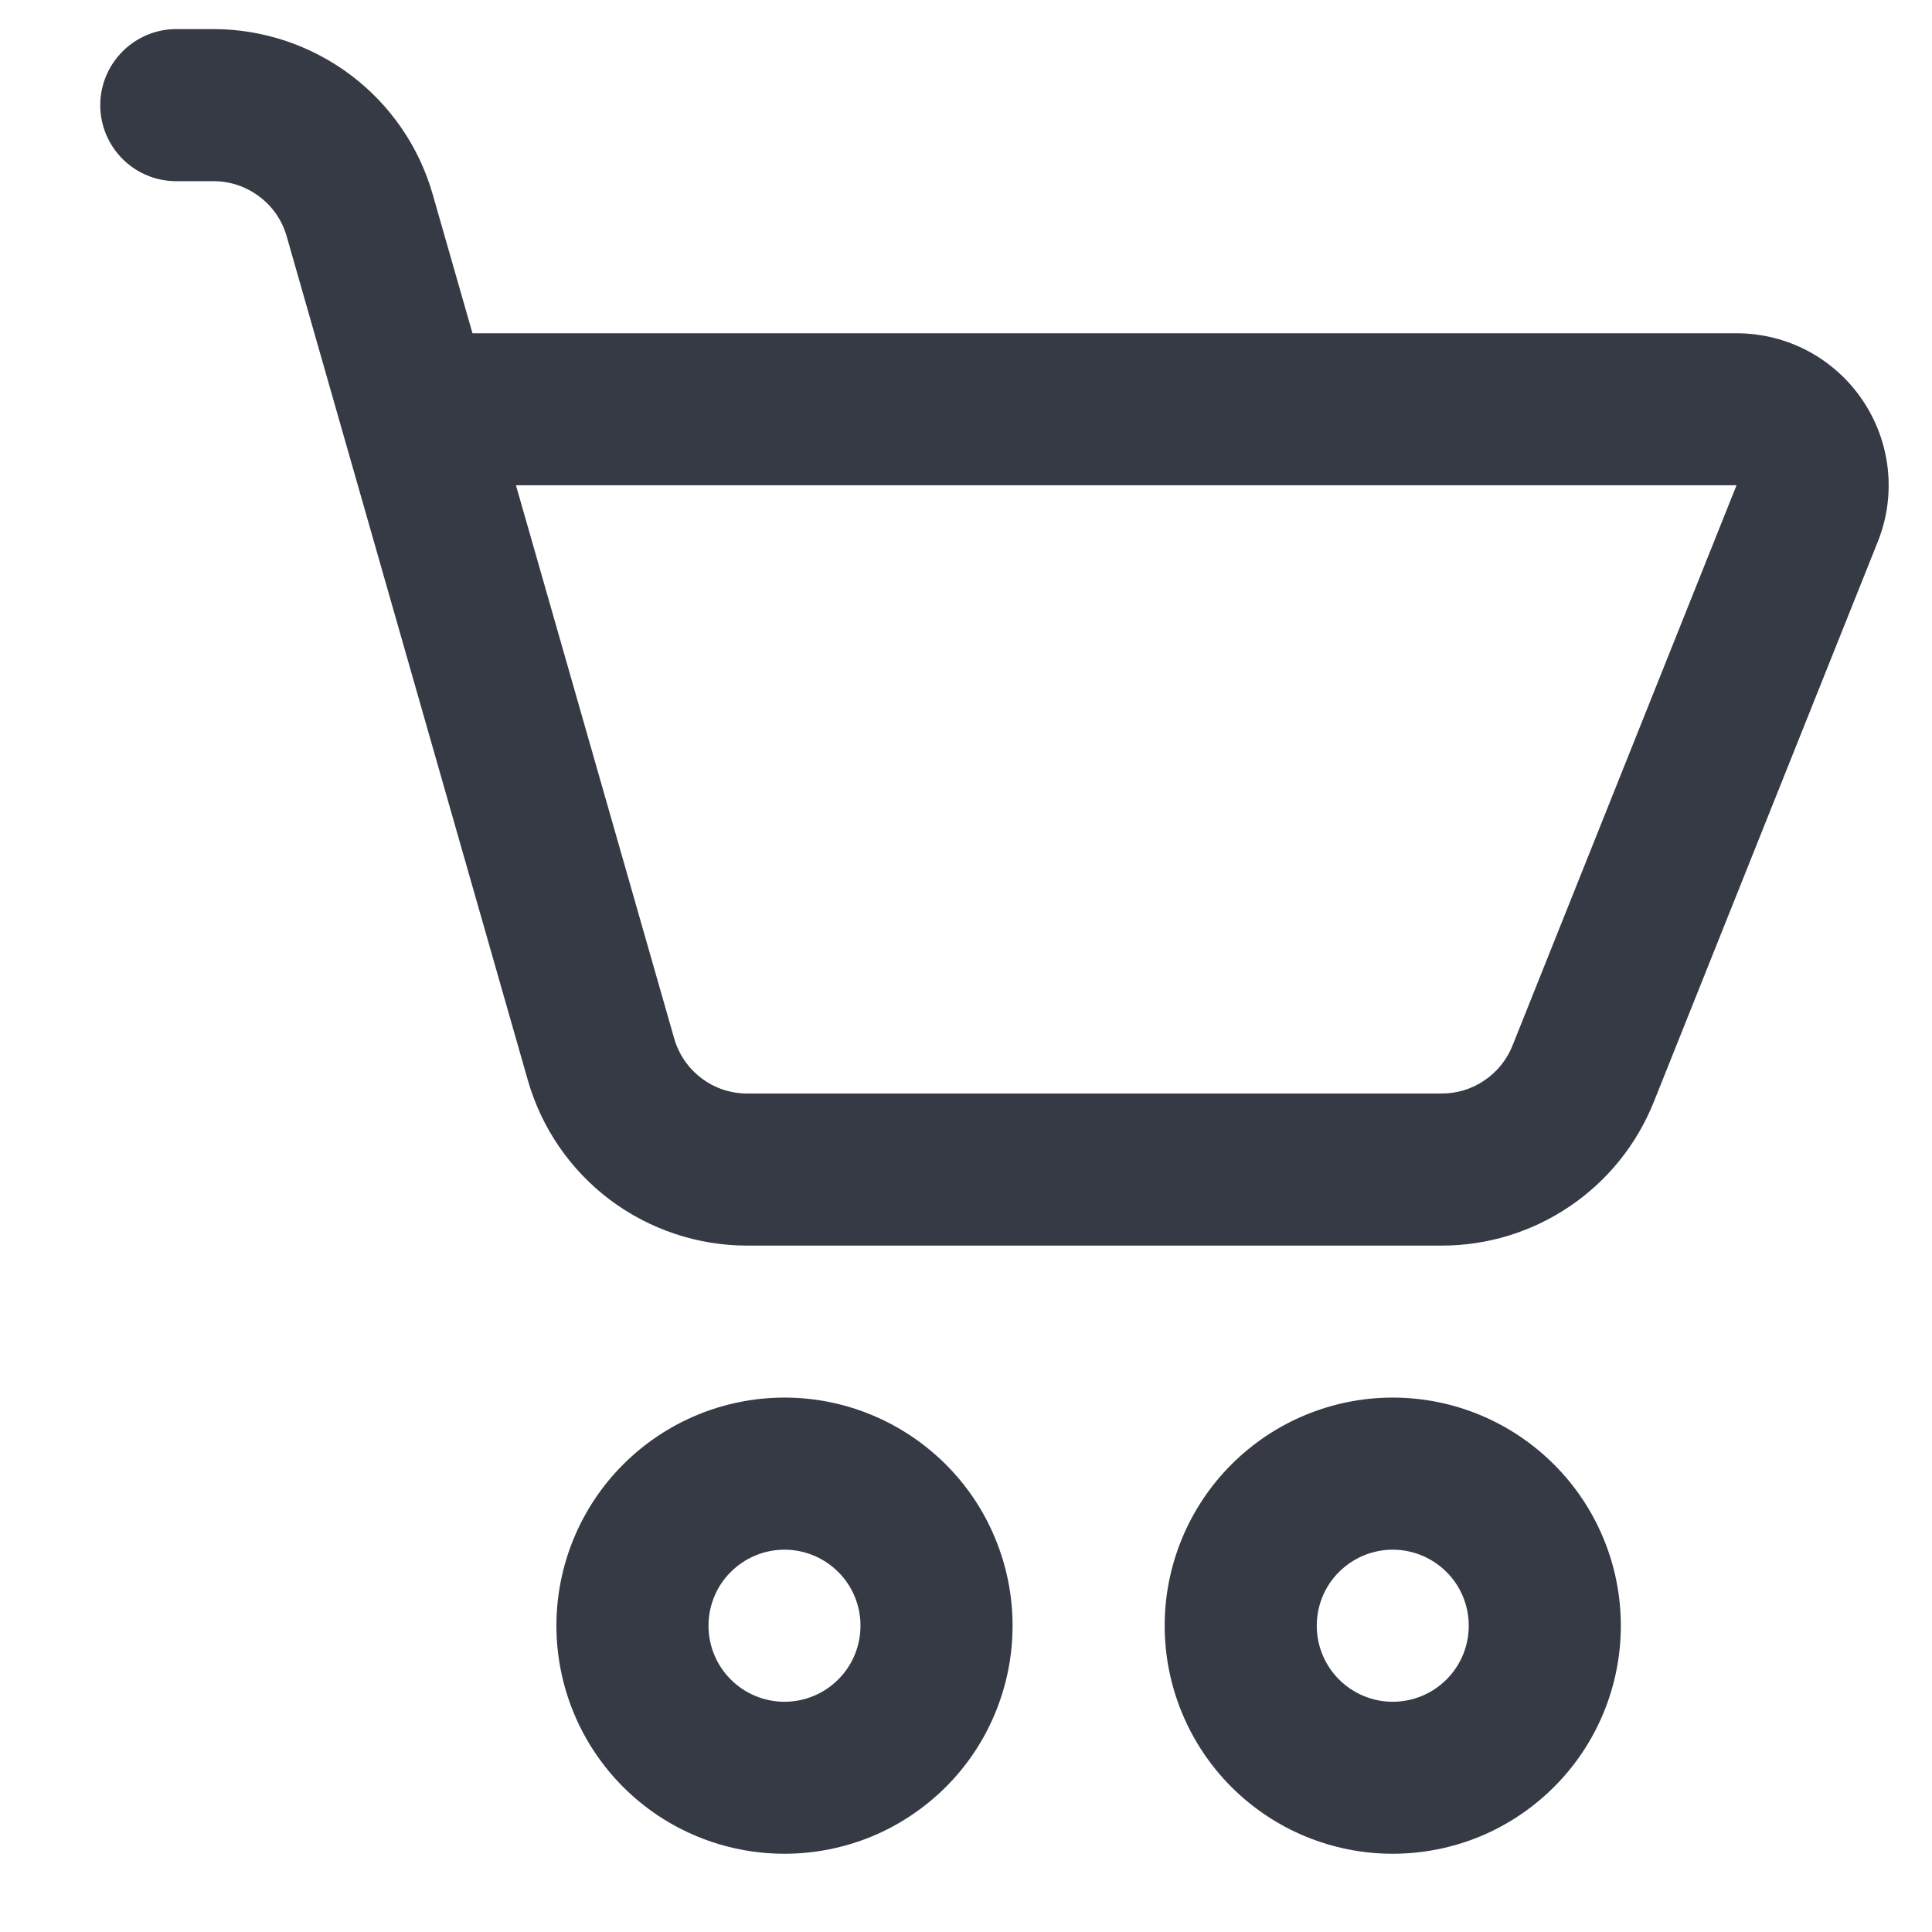
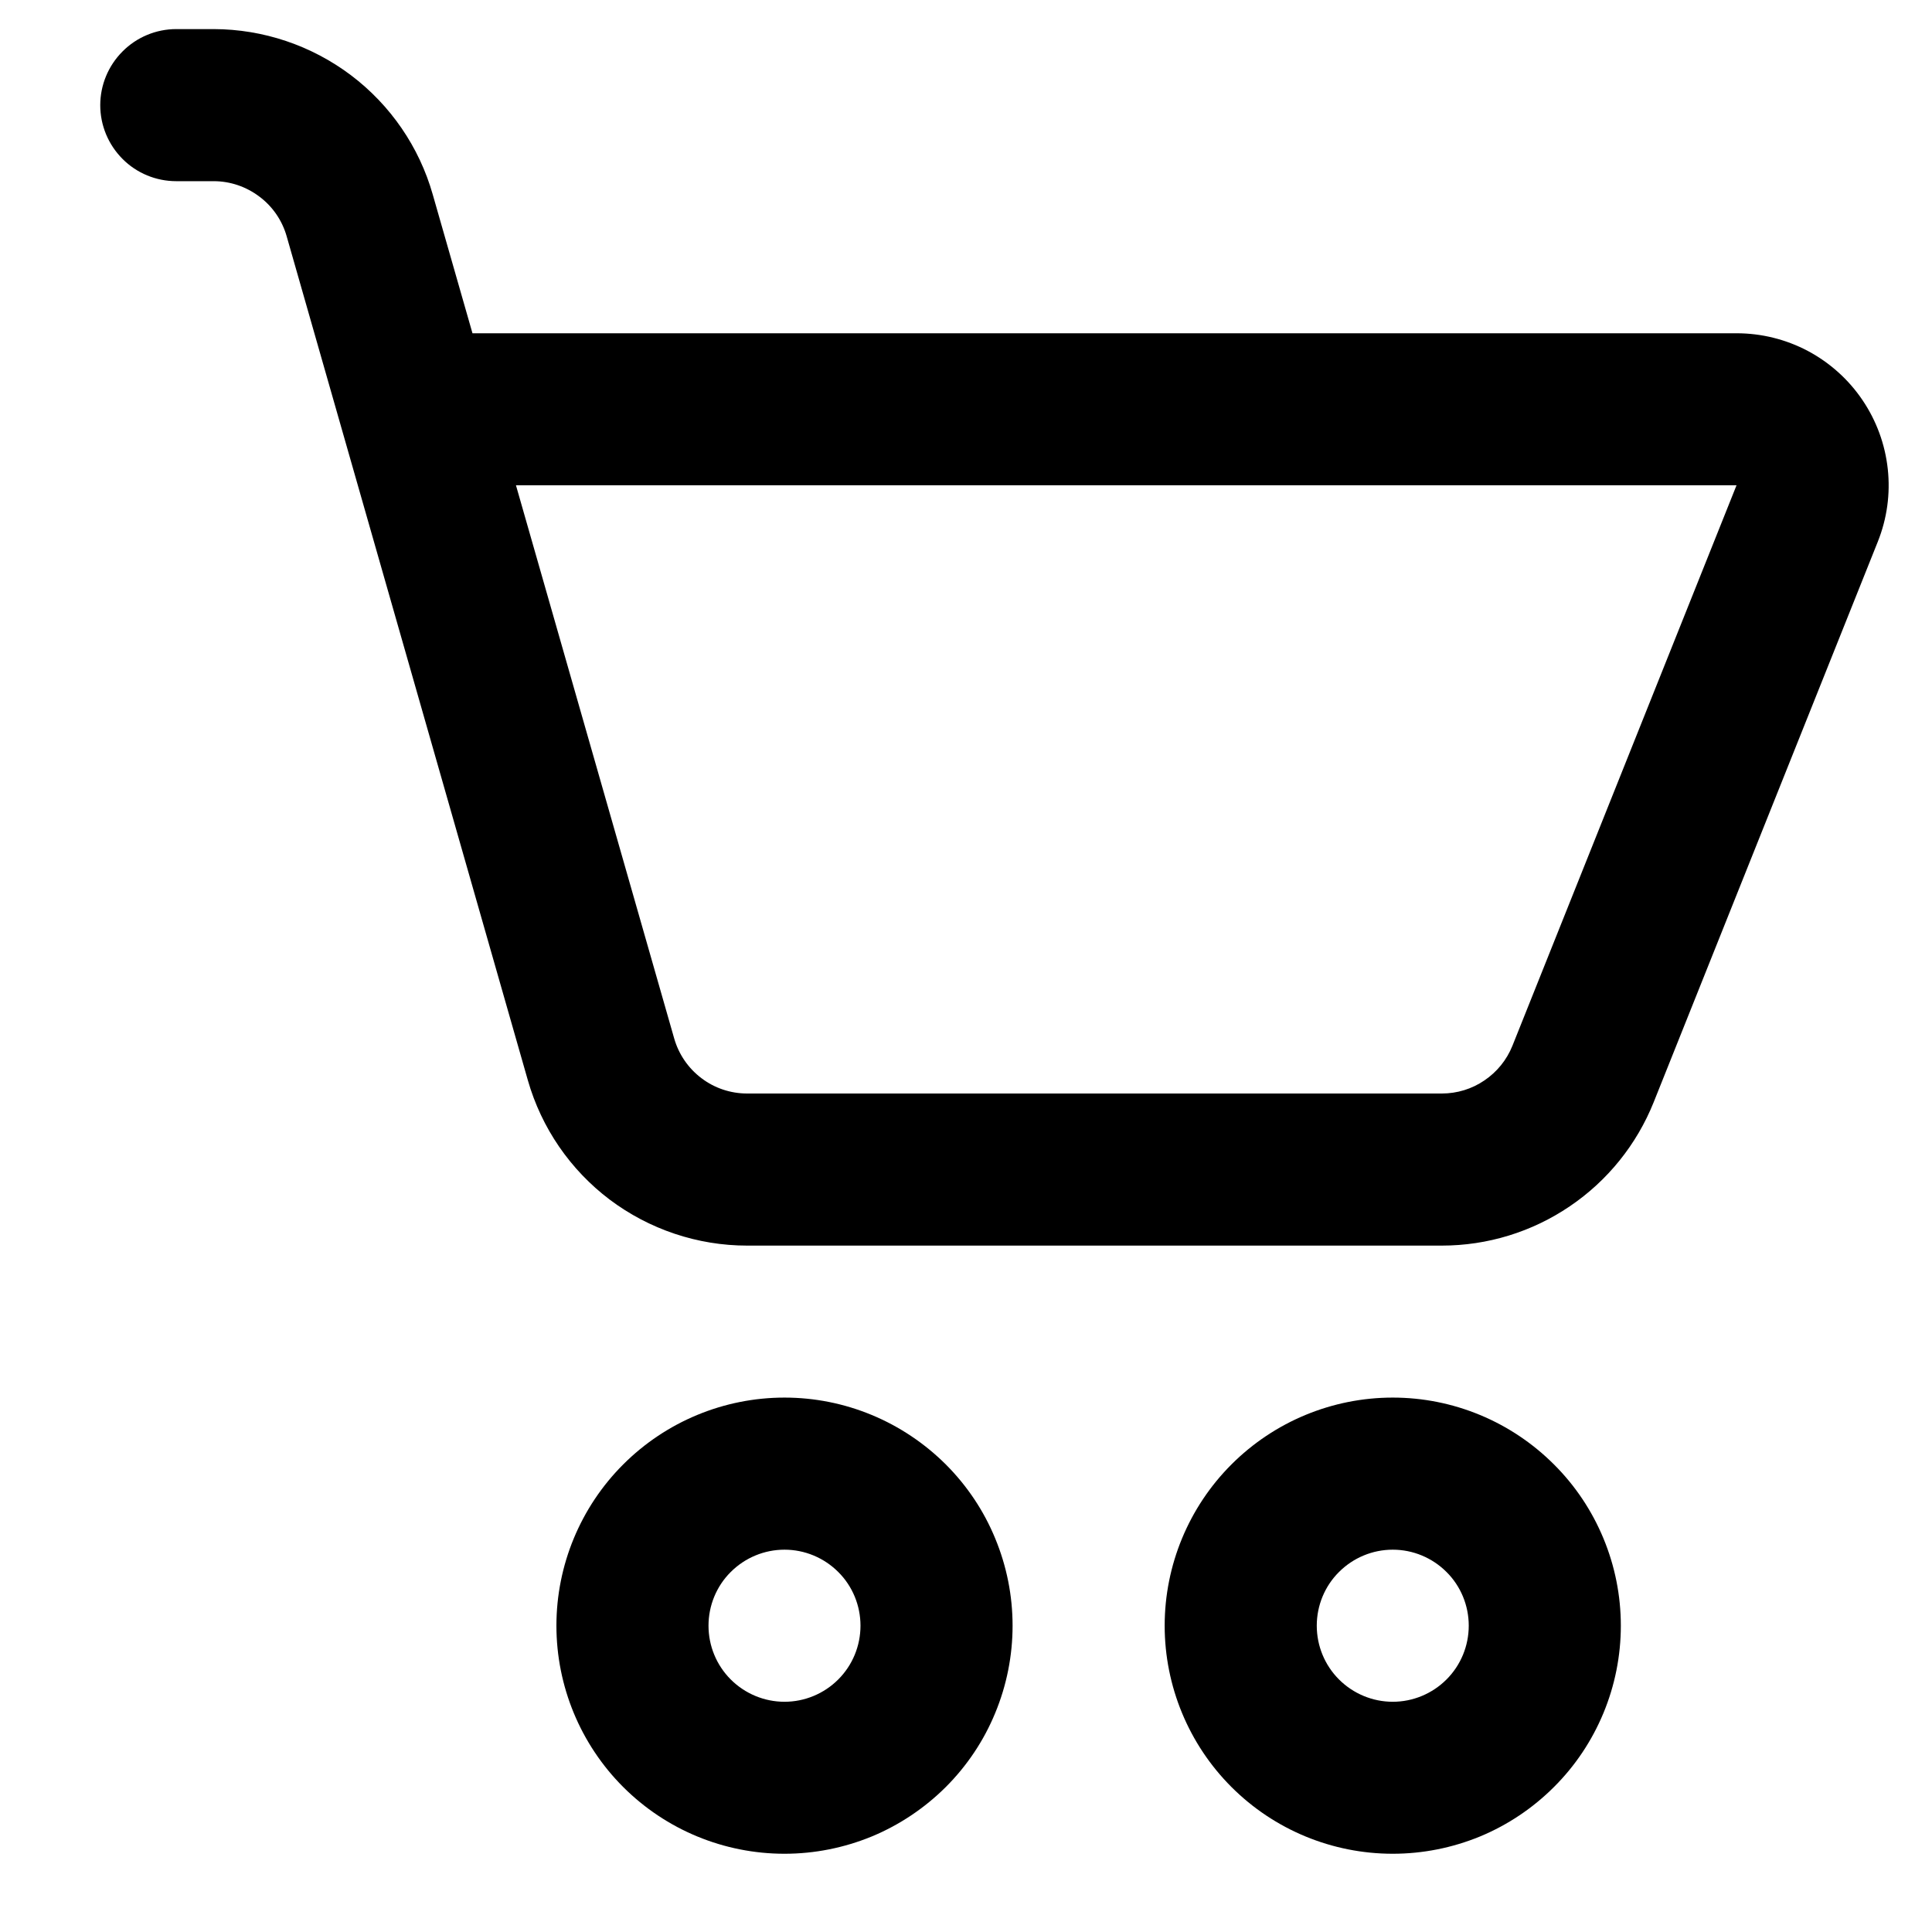
- <svg xmlns="http://www.w3.org/2000/svg" width="18" height="18" viewBox="0 0 18 18" fill="none">
-   <path d="M1.642 0.271C1.455 0.271 1.274 0.346 1.142 0.479C1.009 0.612 0.934 0.792 0.934 0.98C0.934 1.168 1.009 1.348 1.142 1.481C1.274 1.614 1.455 1.688 1.642 1.688H1.991C2.145 1.688 2.294 1.739 2.417 1.832C2.54 1.924 2.629 2.054 2.671 2.202L4.918 10.065C5.045 10.509 5.313 10.899 5.681 11.177C6.05 11.454 6.499 11.605 6.961 11.605H13.433C13.858 11.605 14.273 11.478 14.625 11.239C14.977 11.001 15.249 10.663 15.407 10.269L17.495 5.047C17.581 4.832 17.613 4.6 17.588 4.37C17.563 4.139 17.482 3.919 17.352 3.727C17.223 3.536 17.048 3.379 16.844 3.27C16.64 3.162 16.412 3.105 16.18 3.105H4.402L4.032 1.813C3.906 1.369 3.638 0.979 3.27 0.701C2.901 0.423 2.452 0.272 1.991 0.271H1.642ZM6.281 9.674L4.807 4.521H16.179L14.091 9.743C14.038 9.875 13.947 9.987 13.83 10.066C13.713 10.146 13.575 10.188 13.433 10.188H6.961C6.807 10.188 6.657 10.138 6.535 10.045C6.412 9.952 6.323 9.822 6.281 9.674V9.674Z" fill="#363A45" />
-   <path d="M7.309 17.271C7.588 17.271 7.864 17.216 8.122 17.11C8.38 17.003 8.614 16.846 8.812 16.649C9.009 16.452 9.166 16.218 9.272 15.96C9.379 15.702 9.434 15.425 9.434 15.146C9.434 14.867 9.379 14.591 9.272 14.333C9.166 14.075 9.009 13.841 8.812 13.644C8.614 13.447 8.38 13.29 8.122 13.183C7.864 13.076 7.588 13.021 7.309 13.021C6.745 13.021 6.205 13.245 5.806 13.644C5.408 14.042 5.184 14.583 5.184 15.146C5.184 15.71 5.408 16.251 5.806 16.649C6.205 17.048 6.745 17.271 7.309 17.271ZM7.309 15.855C7.121 15.855 6.941 15.78 6.808 15.647C6.675 15.514 6.601 15.334 6.601 15.146C6.601 14.959 6.675 14.778 6.808 14.646C6.941 14.513 7.121 14.438 7.309 14.438C7.497 14.438 7.677 14.513 7.81 14.646C7.943 14.778 8.017 14.959 8.017 15.146C8.017 15.334 7.943 15.514 7.81 15.647C7.677 15.78 7.497 15.855 7.309 15.855Z" fill="#363A45" />
-   <path d="M12.976 17.271C13.255 17.271 13.531 17.216 13.789 17.11C14.047 17.003 14.281 16.846 14.478 16.649C14.676 16.452 14.832 16.218 14.939 15.96C15.046 15.702 15.101 15.425 15.101 15.146C15.101 14.867 15.046 14.591 14.939 14.333C14.832 14.075 14.676 13.841 14.478 13.644C14.281 13.447 14.047 13.29 13.789 13.183C13.531 13.076 13.255 13.021 12.976 13.021C12.412 13.021 11.872 13.245 11.473 13.644C11.075 14.042 10.851 14.583 10.851 15.146C10.851 15.71 11.075 16.251 11.473 16.649C11.872 17.048 12.412 17.271 12.976 17.271ZM12.976 15.855C12.788 15.855 12.608 15.78 12.475 15.647C12.342 15.514 12.268 15.334 12.268 15.146C12.268 14.959 12.342 14.778 12.475 14.646C12.608 14.513 12.788 14.438 12.976 14.438C13.164 14.438 13.344 14.513 13.477 14.646C13.61 14.778 13.684 14.959 13.684 15.146C13.684 15.334 13.61 15.514 13.477 15.647C13.344 15.78 13.164 15.855 12.976 15.855Z" fill="#363A45" />
+ <svg xmlns="http://www.w3.org/2000/svg" viewBox="0 0 18 18">
+   <path d="M1.642 0.271C1.455 0.271 1.274 0.346 1.142 0.479C1.009 0.612 0.934 0.792 0.934 0.98C0.934 1.168 1.009 1.348 1.142 1.481C1.274 1.614 1.455 1.688 1.642 1.688H1.991C2.145 1.688 2.294 1.739 2.417 1.832C2.54 1.924 2.629 2.054 2.671 2.202L4.918 10.065C5.045 10.509 5.313 10.899 5.681 11.177C6.05 11.454 6.499 11.605 6.961 11.605H13.433C13.858 11.605 14.273 11.478 14.625 11.239C14.977 11.001 15.249 10.663 15.407 10.269L17.495 5.047C17.581 4.832 17.613 4.6 17.588 4.37C17.563 4.139 17.482 3.919 17.352 3.727C17.223 3.536 17.048 3.379 16.844 3.27C16.64 3.162 16.412 3.105 16.18 3.105H4.402L4.032 1.813C3.906 1.369 3.638 0.979 3.27 0.701C2.901 0.423 2.452 0.272 1.991 0.271H1.642ZM6.281 9.674L4.807 4.521H16.179L14.091 9.743C14.038 9.875 13.947 9.987 13.83 10.066C13.713 10.146 13.575 10.188 13.433 10.188H6.961C6.807 10.188 6.657 10.138 6.535 10.045C6.412 9.952 6.323 9.822 6.281 9.674V9.674Z" />
+   <path d="M7.309 17.271C7.588 17.271 7.864 17.216 8.122 17.11C8.38 17.003 8.614 16.846 8.812 16.649C9.009 16.452 9.166 16.218 9.272 15.96C9.379 15.702 9.434 15.425 9.434 15.146C9.434 14.867 9.379 14.591 9.272 14.333C9.166 14.075 9.009 13.841 8.812 13.644C8.614 13.447 8.38 13.29 8.122 13.183C7.864 13.076 7.588 13.021 7.309 13.021C6.745 13.021 6.205 13.245 5.806 13.644C5.408 14.042 5.184 14.583 5.184 15.146C5.184 15.71 5.408 16.251 5.806 16.649C6.205 17.048 6.745 17.271 7.309 17.271ZM7.309 15.855C7.121 15.855 6.941 15.78 6.808 15.647C6.675 15.514 6.601 15.334 6.601 15.146C6.601 14.959 6.675 14.778 6.808 14.646C6.941 14.513 7.121 14.438 7.309 14.438C7.497 14.438 7.677 14.513 7.81 14.646C7.943 14.778 8.017 14.959 8.017 15.146C8.017 15.334 7.943 15.514 7.81 15.647C7.677 15.78 7.497 15.855 7.309 15.855Z" />
+   <path d="M12.976 17.271C13.255 17.271 13.531 17.216 13.789 17.11C14.047 17.003 14.281 16.846 14.478 16.649C14.676 16.452 14.832 16.218 14.939 15.96C15.046 15.702 15.101 15.425 15.101 15.146C15.101 14.867 15.046 14.591 14.939 14.333C14.832 14.075 14.676 13.841 14.478 13.644C14.281 13.447 14.047 13.29 13.789 13.183C13.531 13.076 13.255 13.021 12.976 13.021C12.412 13.021 11.872 13.245 11.473 13.644C11.075 14.042 10.851 14.583 10.851 15.146C10.851 15.71 11.075 16.251 11.473 16.649C11.872 17.048 12.412 17.271 12.976 17.271ZM12.976 15.855C12.788 15.855 12.608 15.78 12.475 15.647C12.342 15.514 12.268 15.334 12.268 15.146C12.268 14.959 12.342 14.778 12.475 14.646C12.608 14.513 12.788 14.438 12.976 14.438C13.164 14.438 13.344 14.513 13.477 14.646C13.61 14.778 13.684 14.959 13.684 15.146C13.684 15.334 13.61 15.514 13.477 15.647C13.344 15.78 13.164 15.855 12.976 15.855Z" />
</svg>
